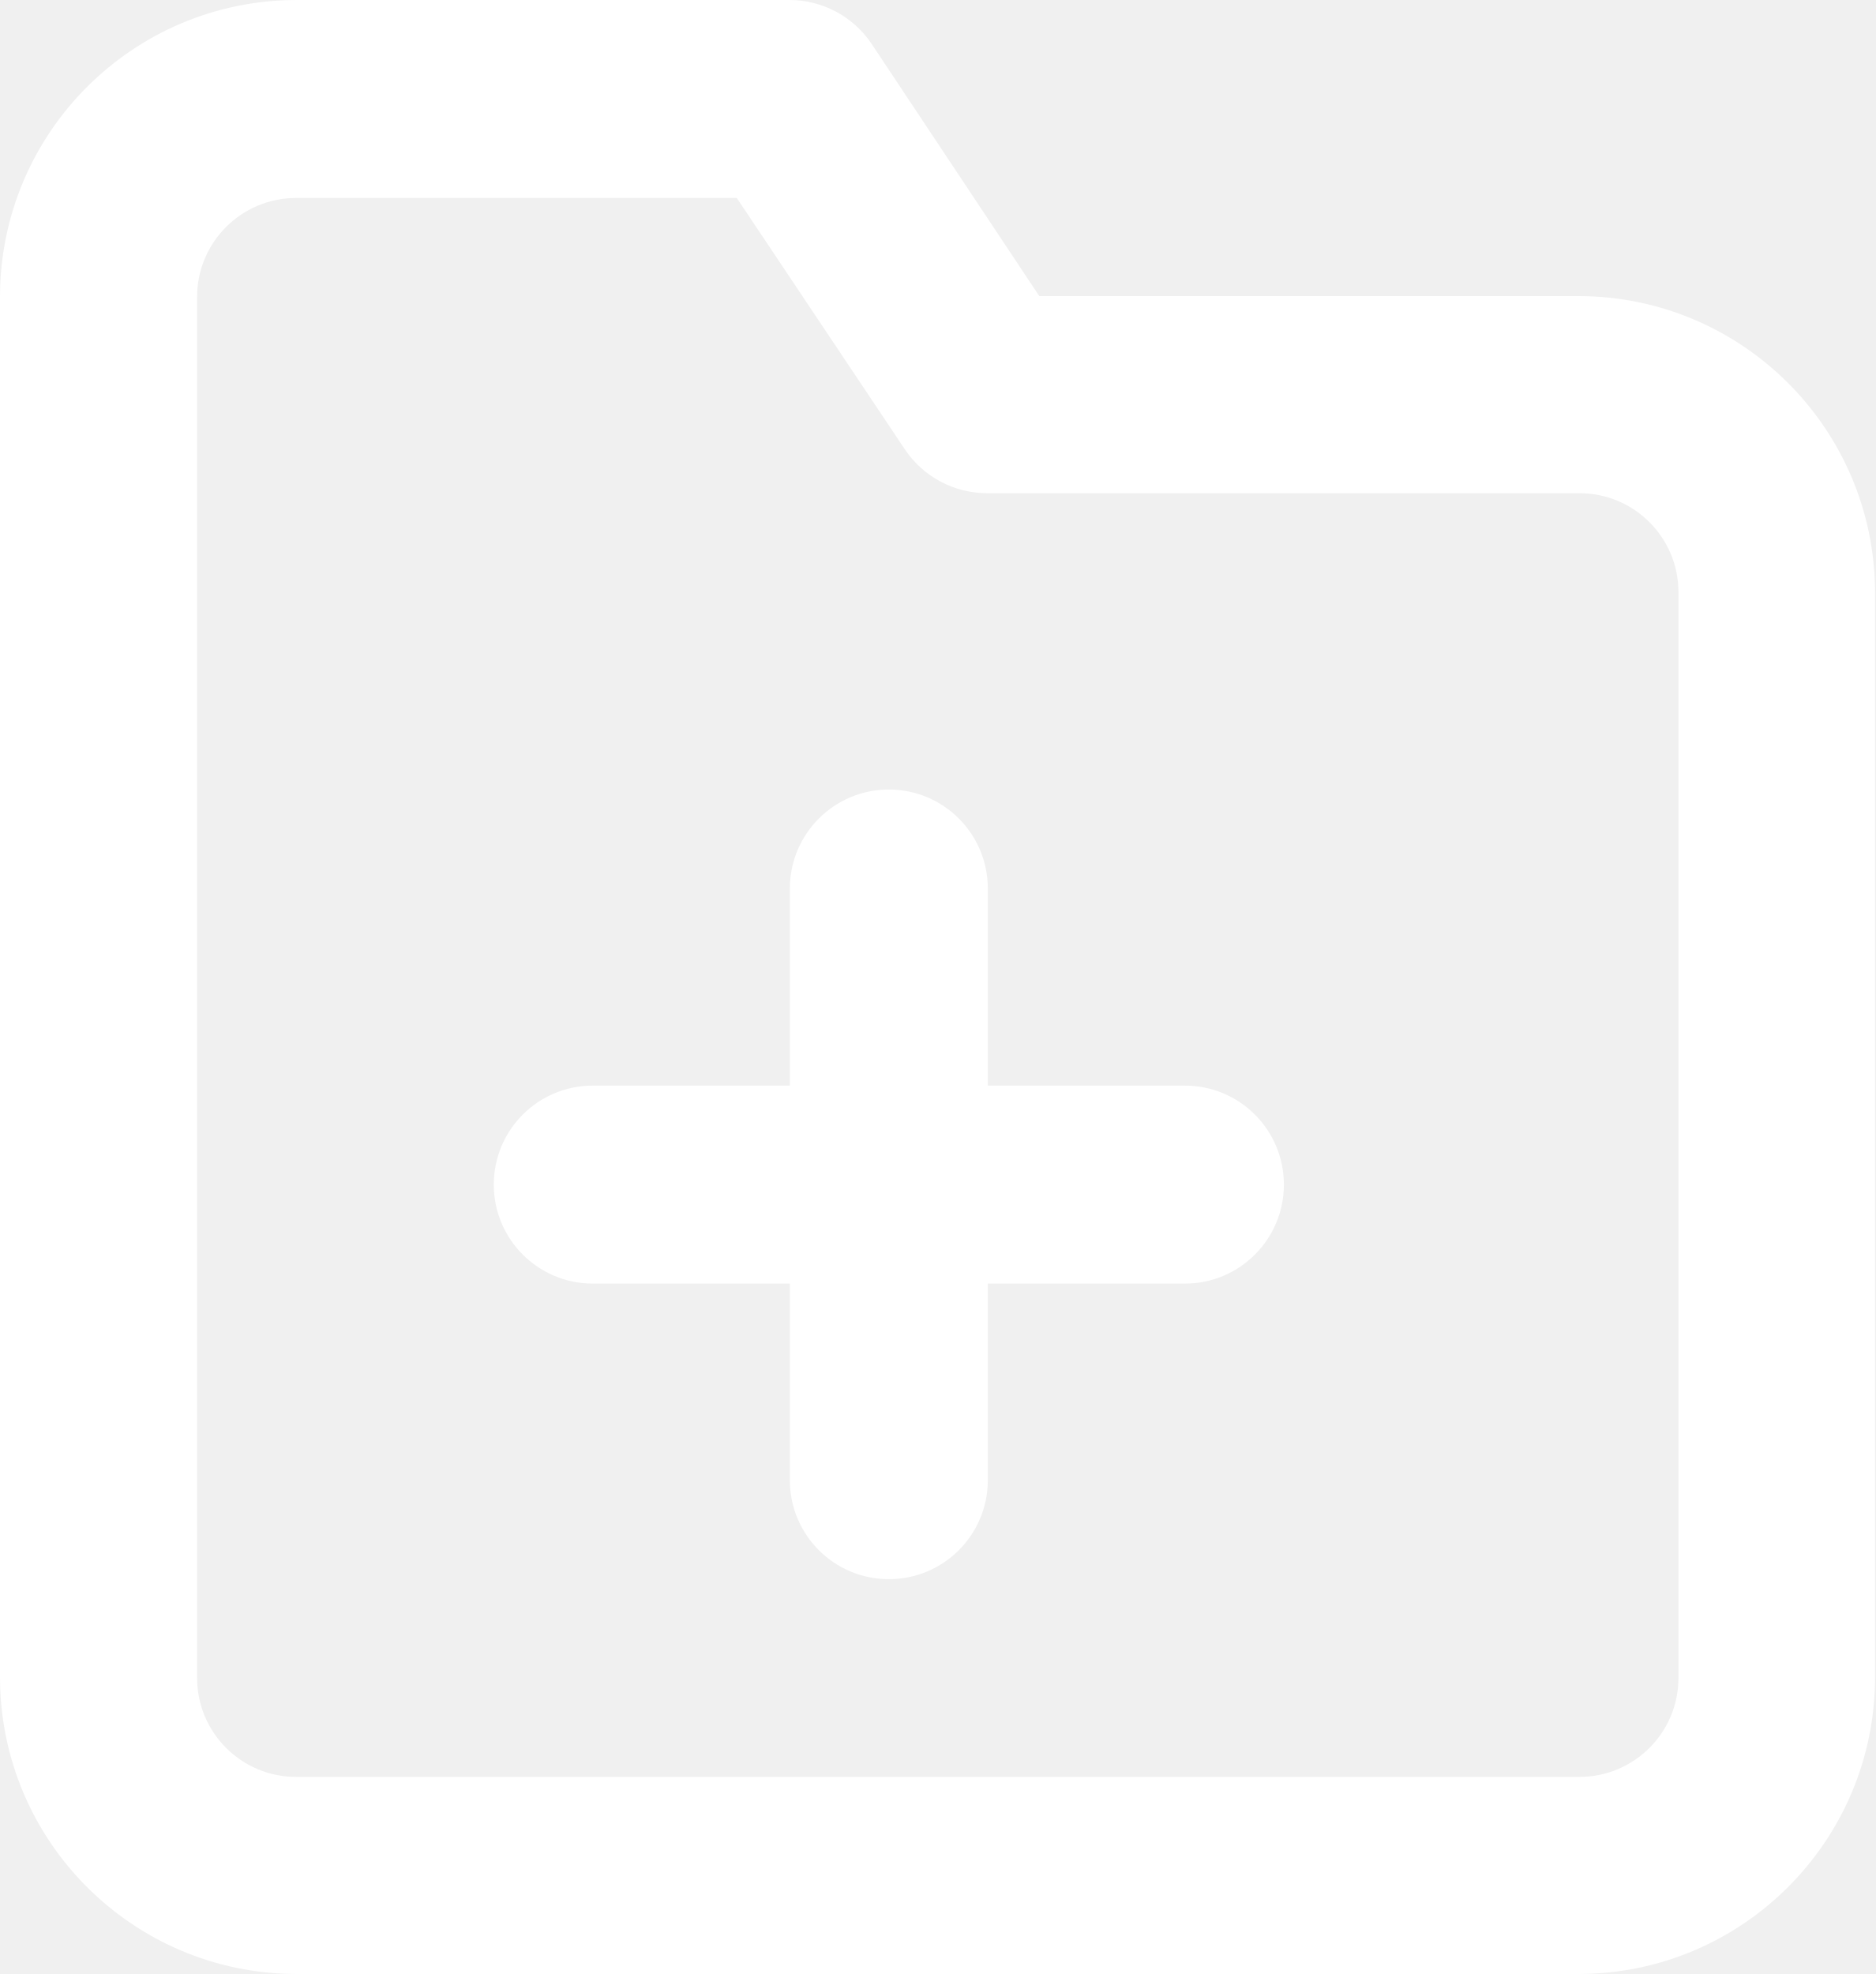
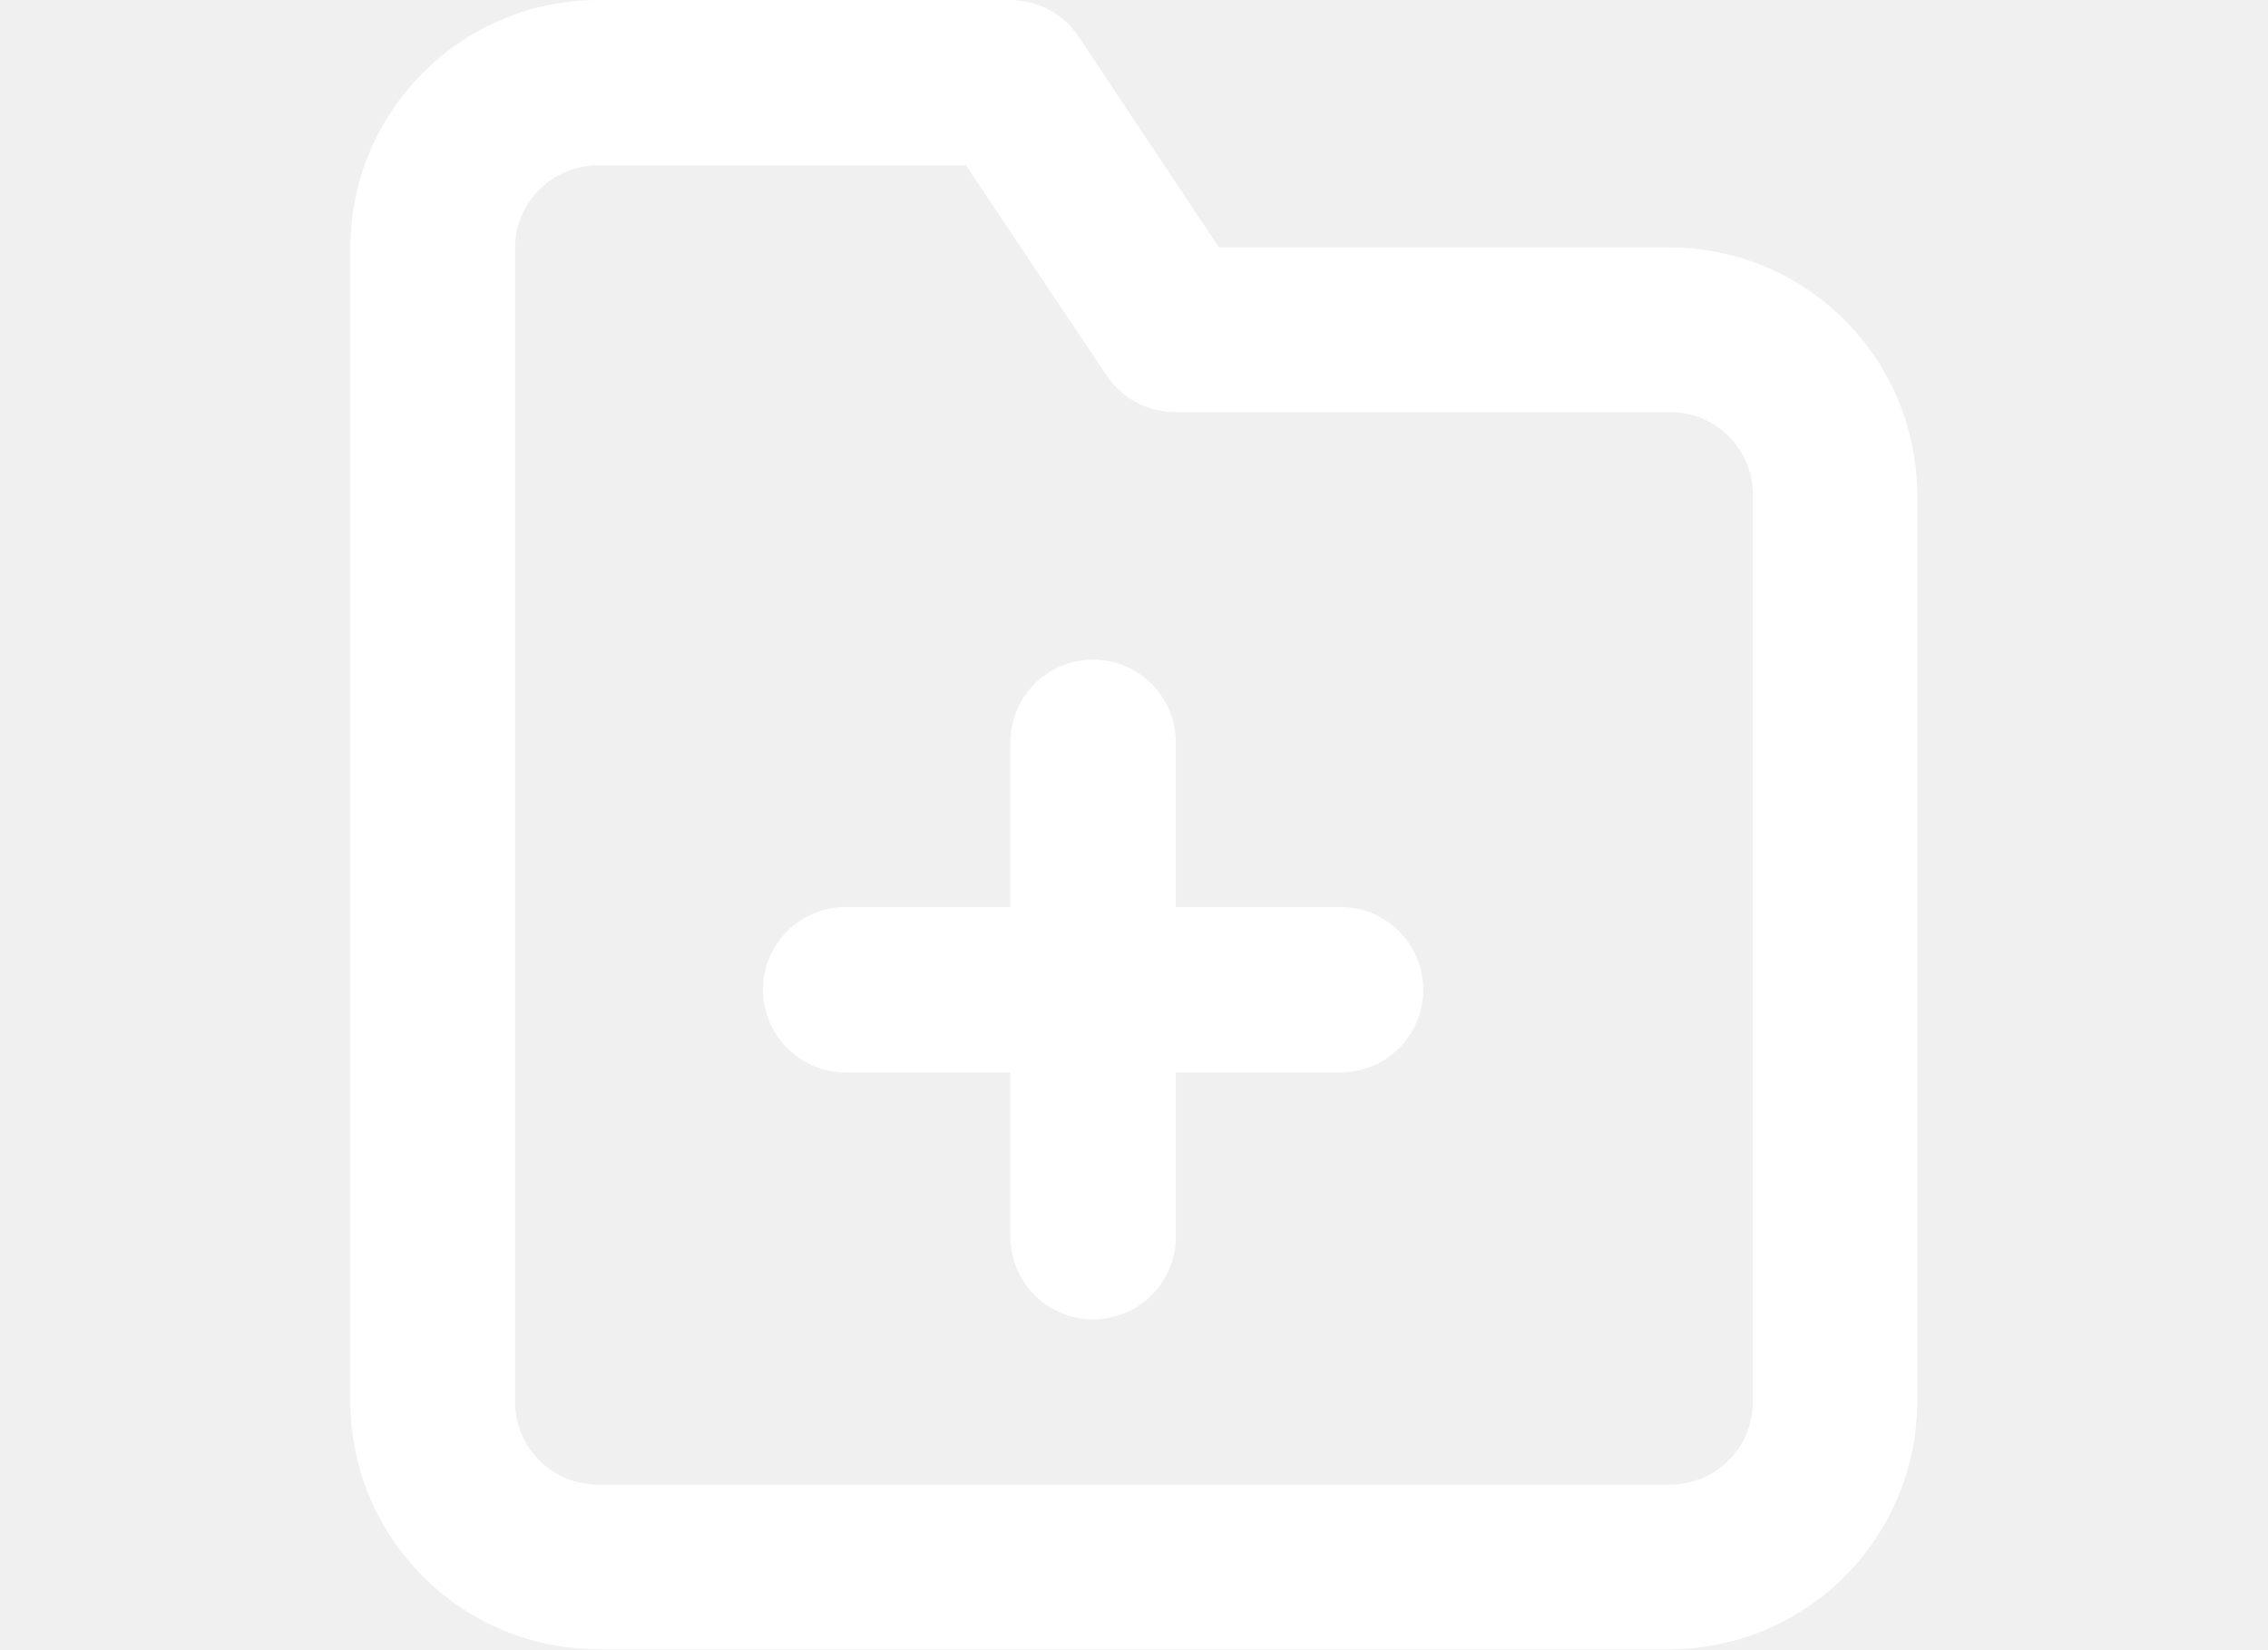
- <svg xmlns="http://www.w3.org/2000/svg" width="15.159" height="15.954" viewBox="0 0 15.159 15.954">
+ <svg xmlns="http://www.w3.org/2000/svg" width="22px" height="16px" viewBox="0 0 15.159 15.954">
  <g id="Icon_feather-folder-plus" data-name="Icon feather-folder-plus" transform="translate(-0.001 -0.001)">
    <path id="Path_1611" data-name="Path 1611" d="M14.266,18.954H3.893A2.4,2.4,0,0,1,1.5,16.561V5.393A2.4,2.4,0,0,1,3.893,3H7.881a.8.8,0,0,1,.664.355L9.9,5.393h4.362a2.4,2.4,0,0,1,2.393,2.393v8.775A2.4,2.4,0,0,1,14.266,18.954ZM3.893,4.6a.8.8,0,0,0-.8.8V16.561a.8.8,0,0,0,.8.8H14.266a.8.8,0,0,0,.8-.8V7.786a.8.8,0,0,0-.8-.8H9.477a.8.8,0,0,1-.664-.355L7.455,4.6Z" transform="translate(-1.499 -2.999)" fill="#ffffff" />
    <path id="Path_1612" data-name="Path 1612" d="M17.3,21.382a.8.8,0,0,1-.8-.8V15.8a.8.8,0,1,1,1.6,0v4.786A.8.8,0,0,1,17.3,21.382Z" transform="translate(-10.115 -8.618)" fill="#ffffff" />
    <path id="Path_1613" data-name="Path 1613" d="M17.584,21.1H12.8a.8.8,0,0,1,0-1.6h4.786a.8.8,0,0,1,0,1.6Z" transform="translate(-8.008 -10.725)" fill="#ffffff" />
  </g>
</svg>
